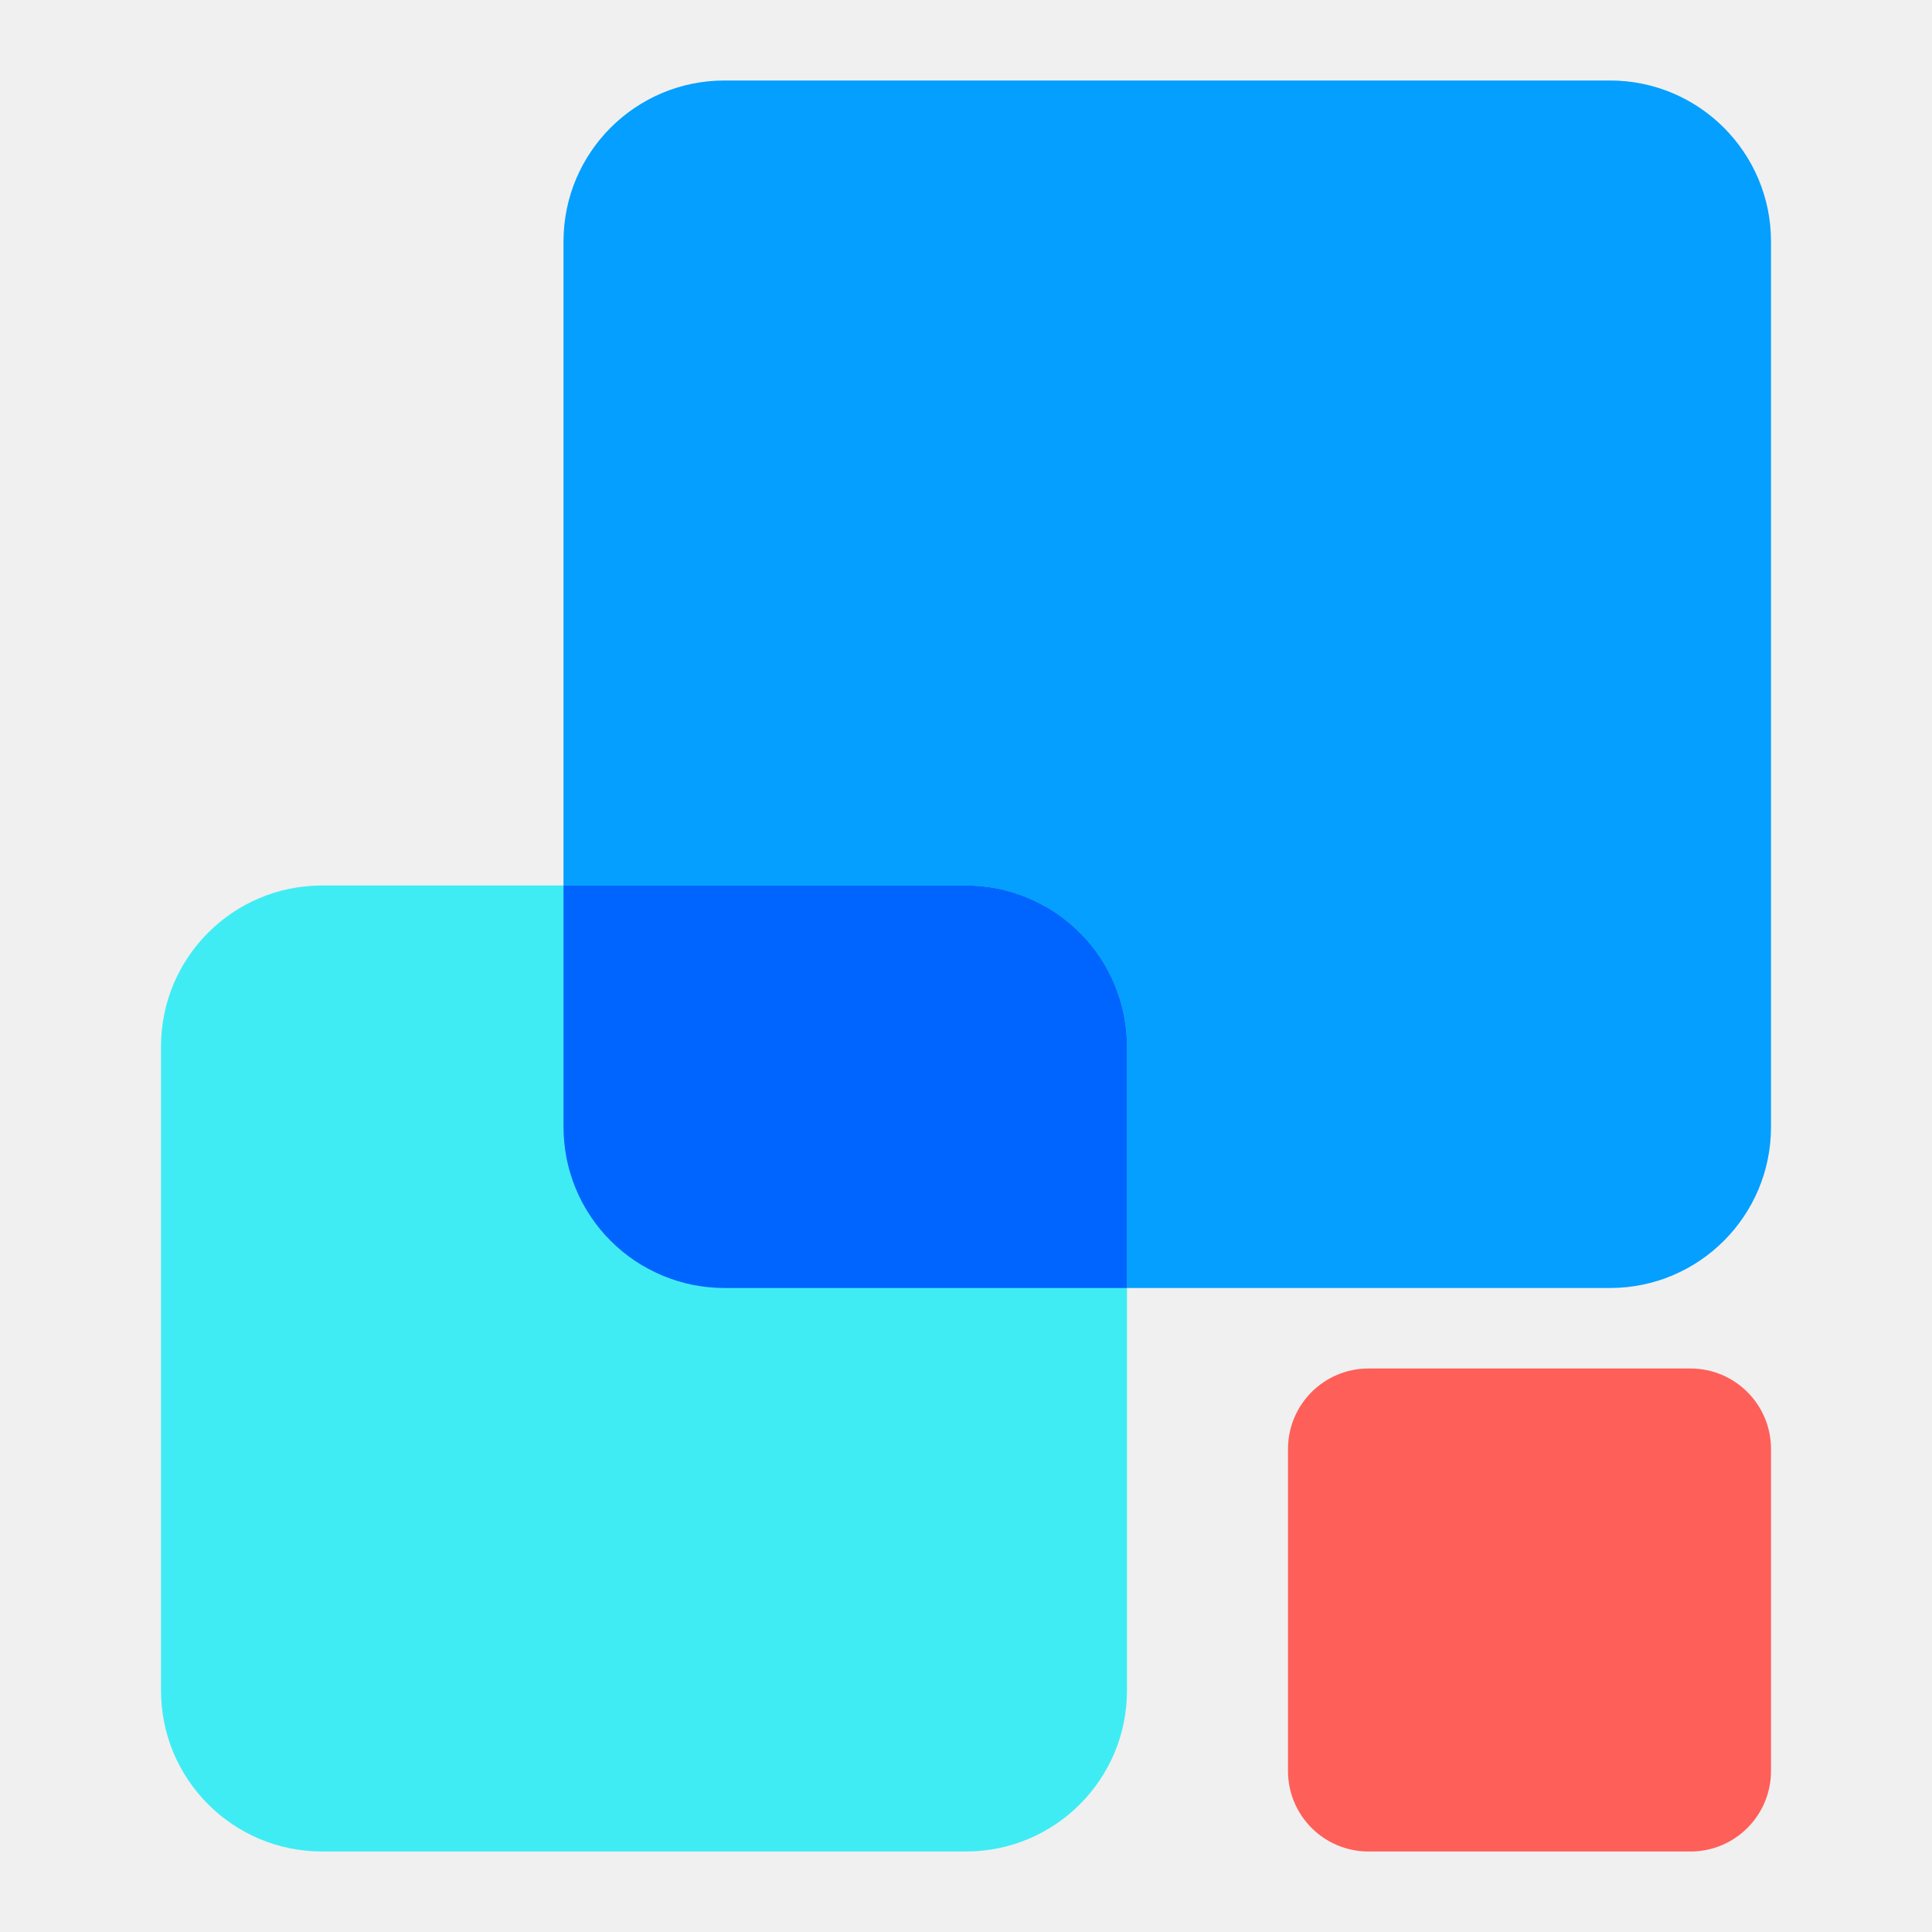
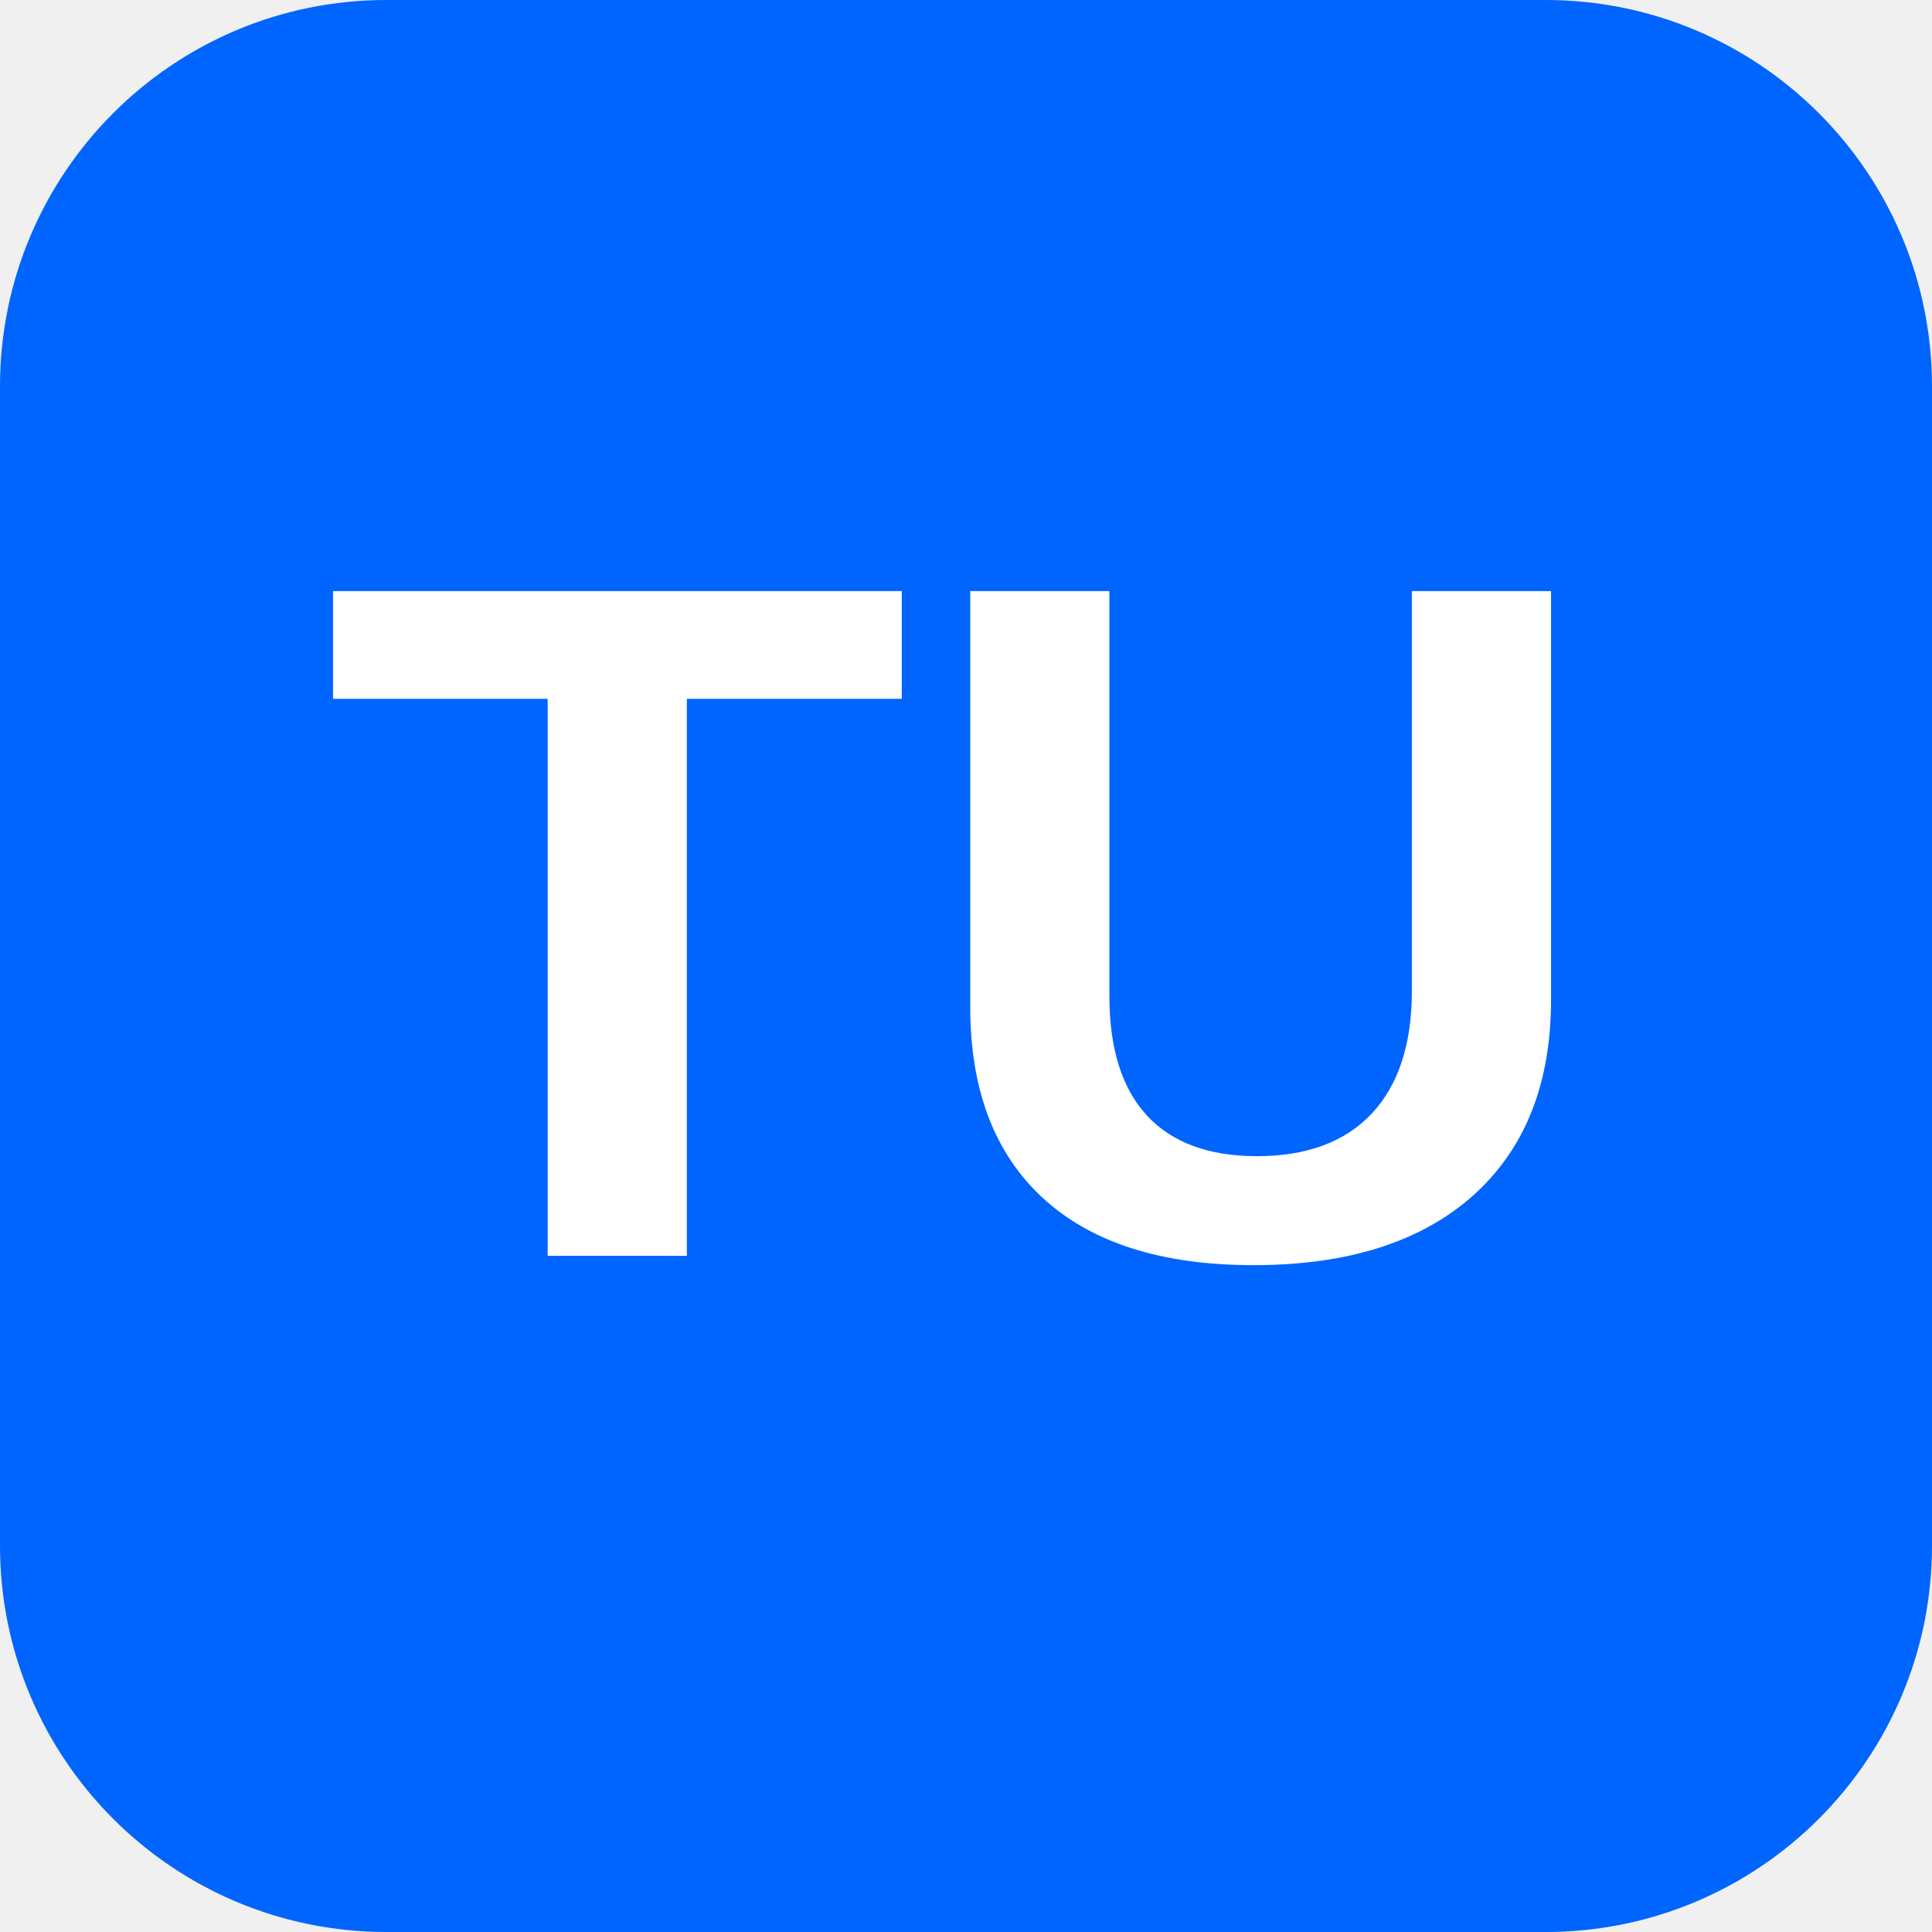
- <svg xmlns="http://www.w3.org/2000/svg" fill="none" width="24" height="24" viewBox="0 0 24 24">
-   <g style="mix-blend-mode:passthrough">
-     <g style="mix-blend-mode:passthrough">
-       <rect x="7" y="1" width="15" height="15" rx="2" fill="#049FFF" />
-       <rect x="2" y="11" width="12" height="12" rx="2" fill="#40ECF4" />
-       <rect x="16" y="17" width="6" height="6" rx="1" fill="#FF5F59" />
-       <path d="M7 11v3q0 .098.01.196t.028.194q.02.097.048.19.029.095.066.185.038.091.084.178.046.086.101.168.055.082.117.158.062.076.132.145.07.07.145.132.076.062.158.117.082.055.168.1.087.047.178.085.09.037.184.066.094.028.19.048.097.019.195.028.098.01.196.01h5v-3q0-.098-.01-.196t-.028-.194q-.02-.097-.048-.19-.029-.095-.066-.185-.038-.091-.084-.178-.046-.086-.101-.168-.055-.082-.117-.158-.062-.076-.132-.145-.07-.07-.145-.132-.076-.062-.158-.117-.082-.055-.168-.1-.087-.047-.178-.085-.09-.037-.184-.066-.094-.028-.19-.048-.097-.019-.195-.028Q12.098 11 12 11H7z" fill-rule="evenodd" fill="#0065FE" />
-     </g>
-   </g>
+ <svg xmlns="http://www.w3.org/2000/svg" viewBox="0 0 100 100">
+   <rect width="100" height="100" rx="20" fill="#0065FE" />
+   <text x="50" y="65" font-family="Arial" font-size="50" font-weight="bold" text-anchor="middle" fill="white">TU</text>
</svg>
